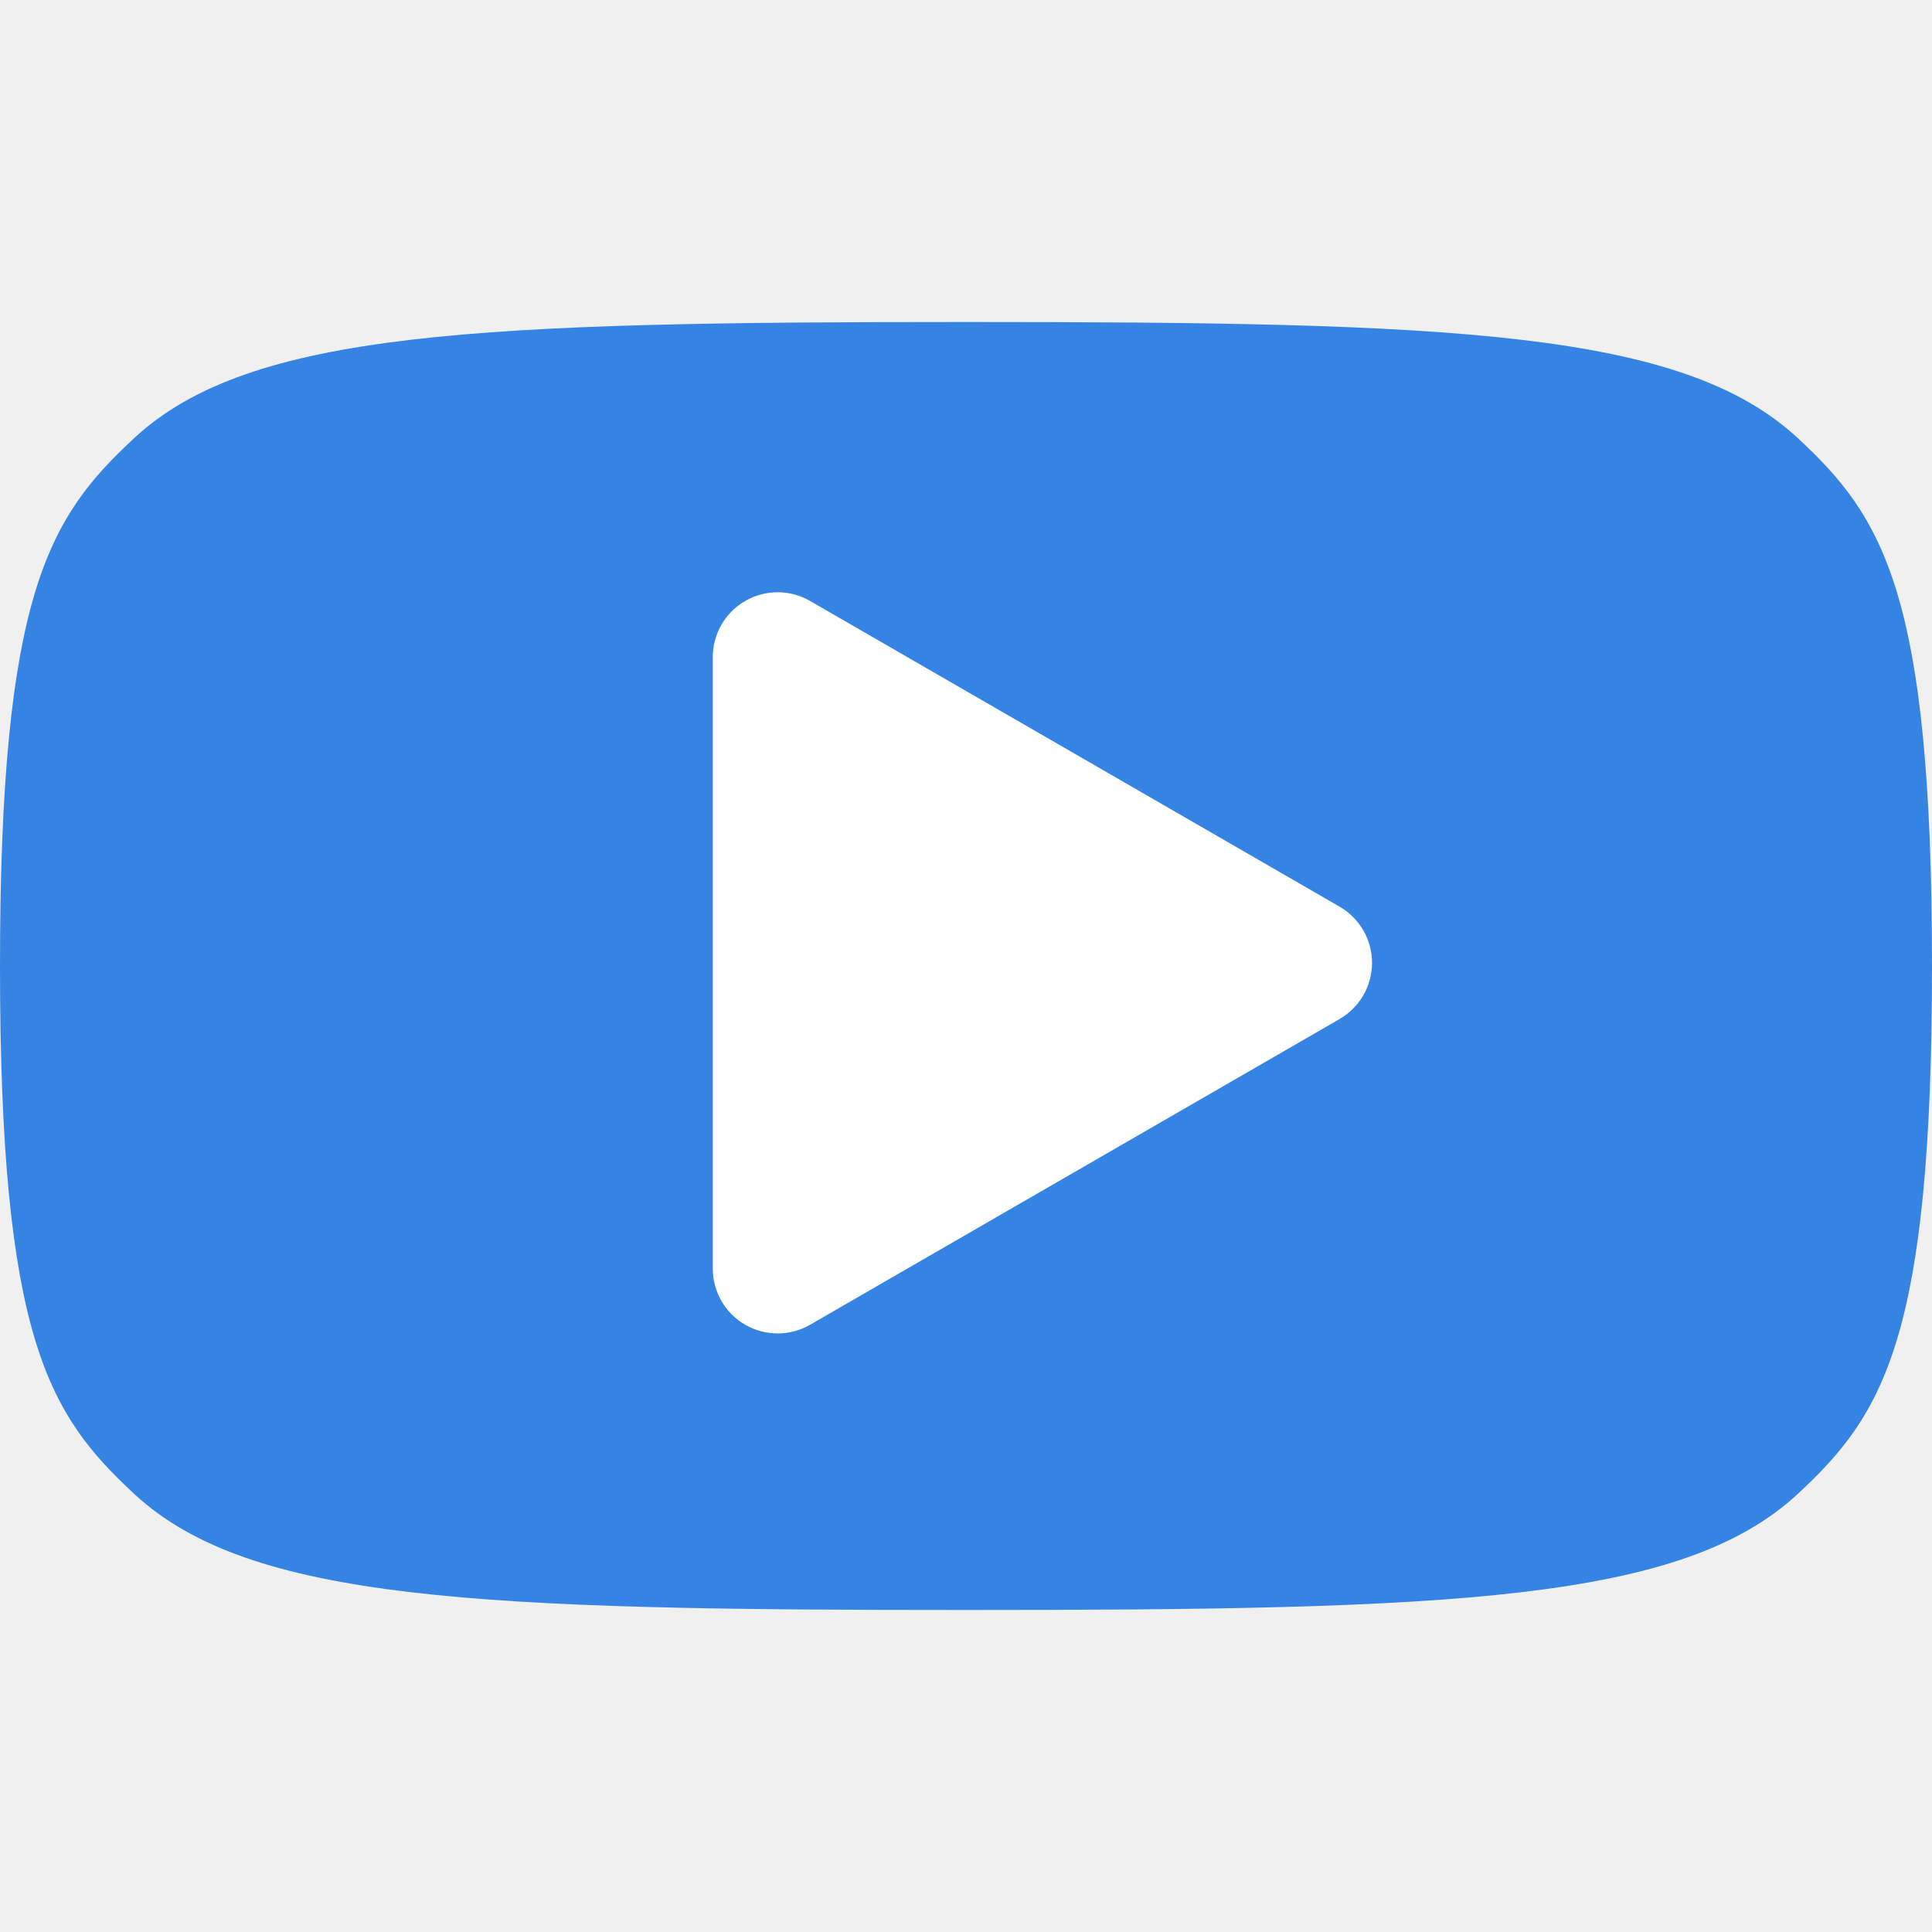
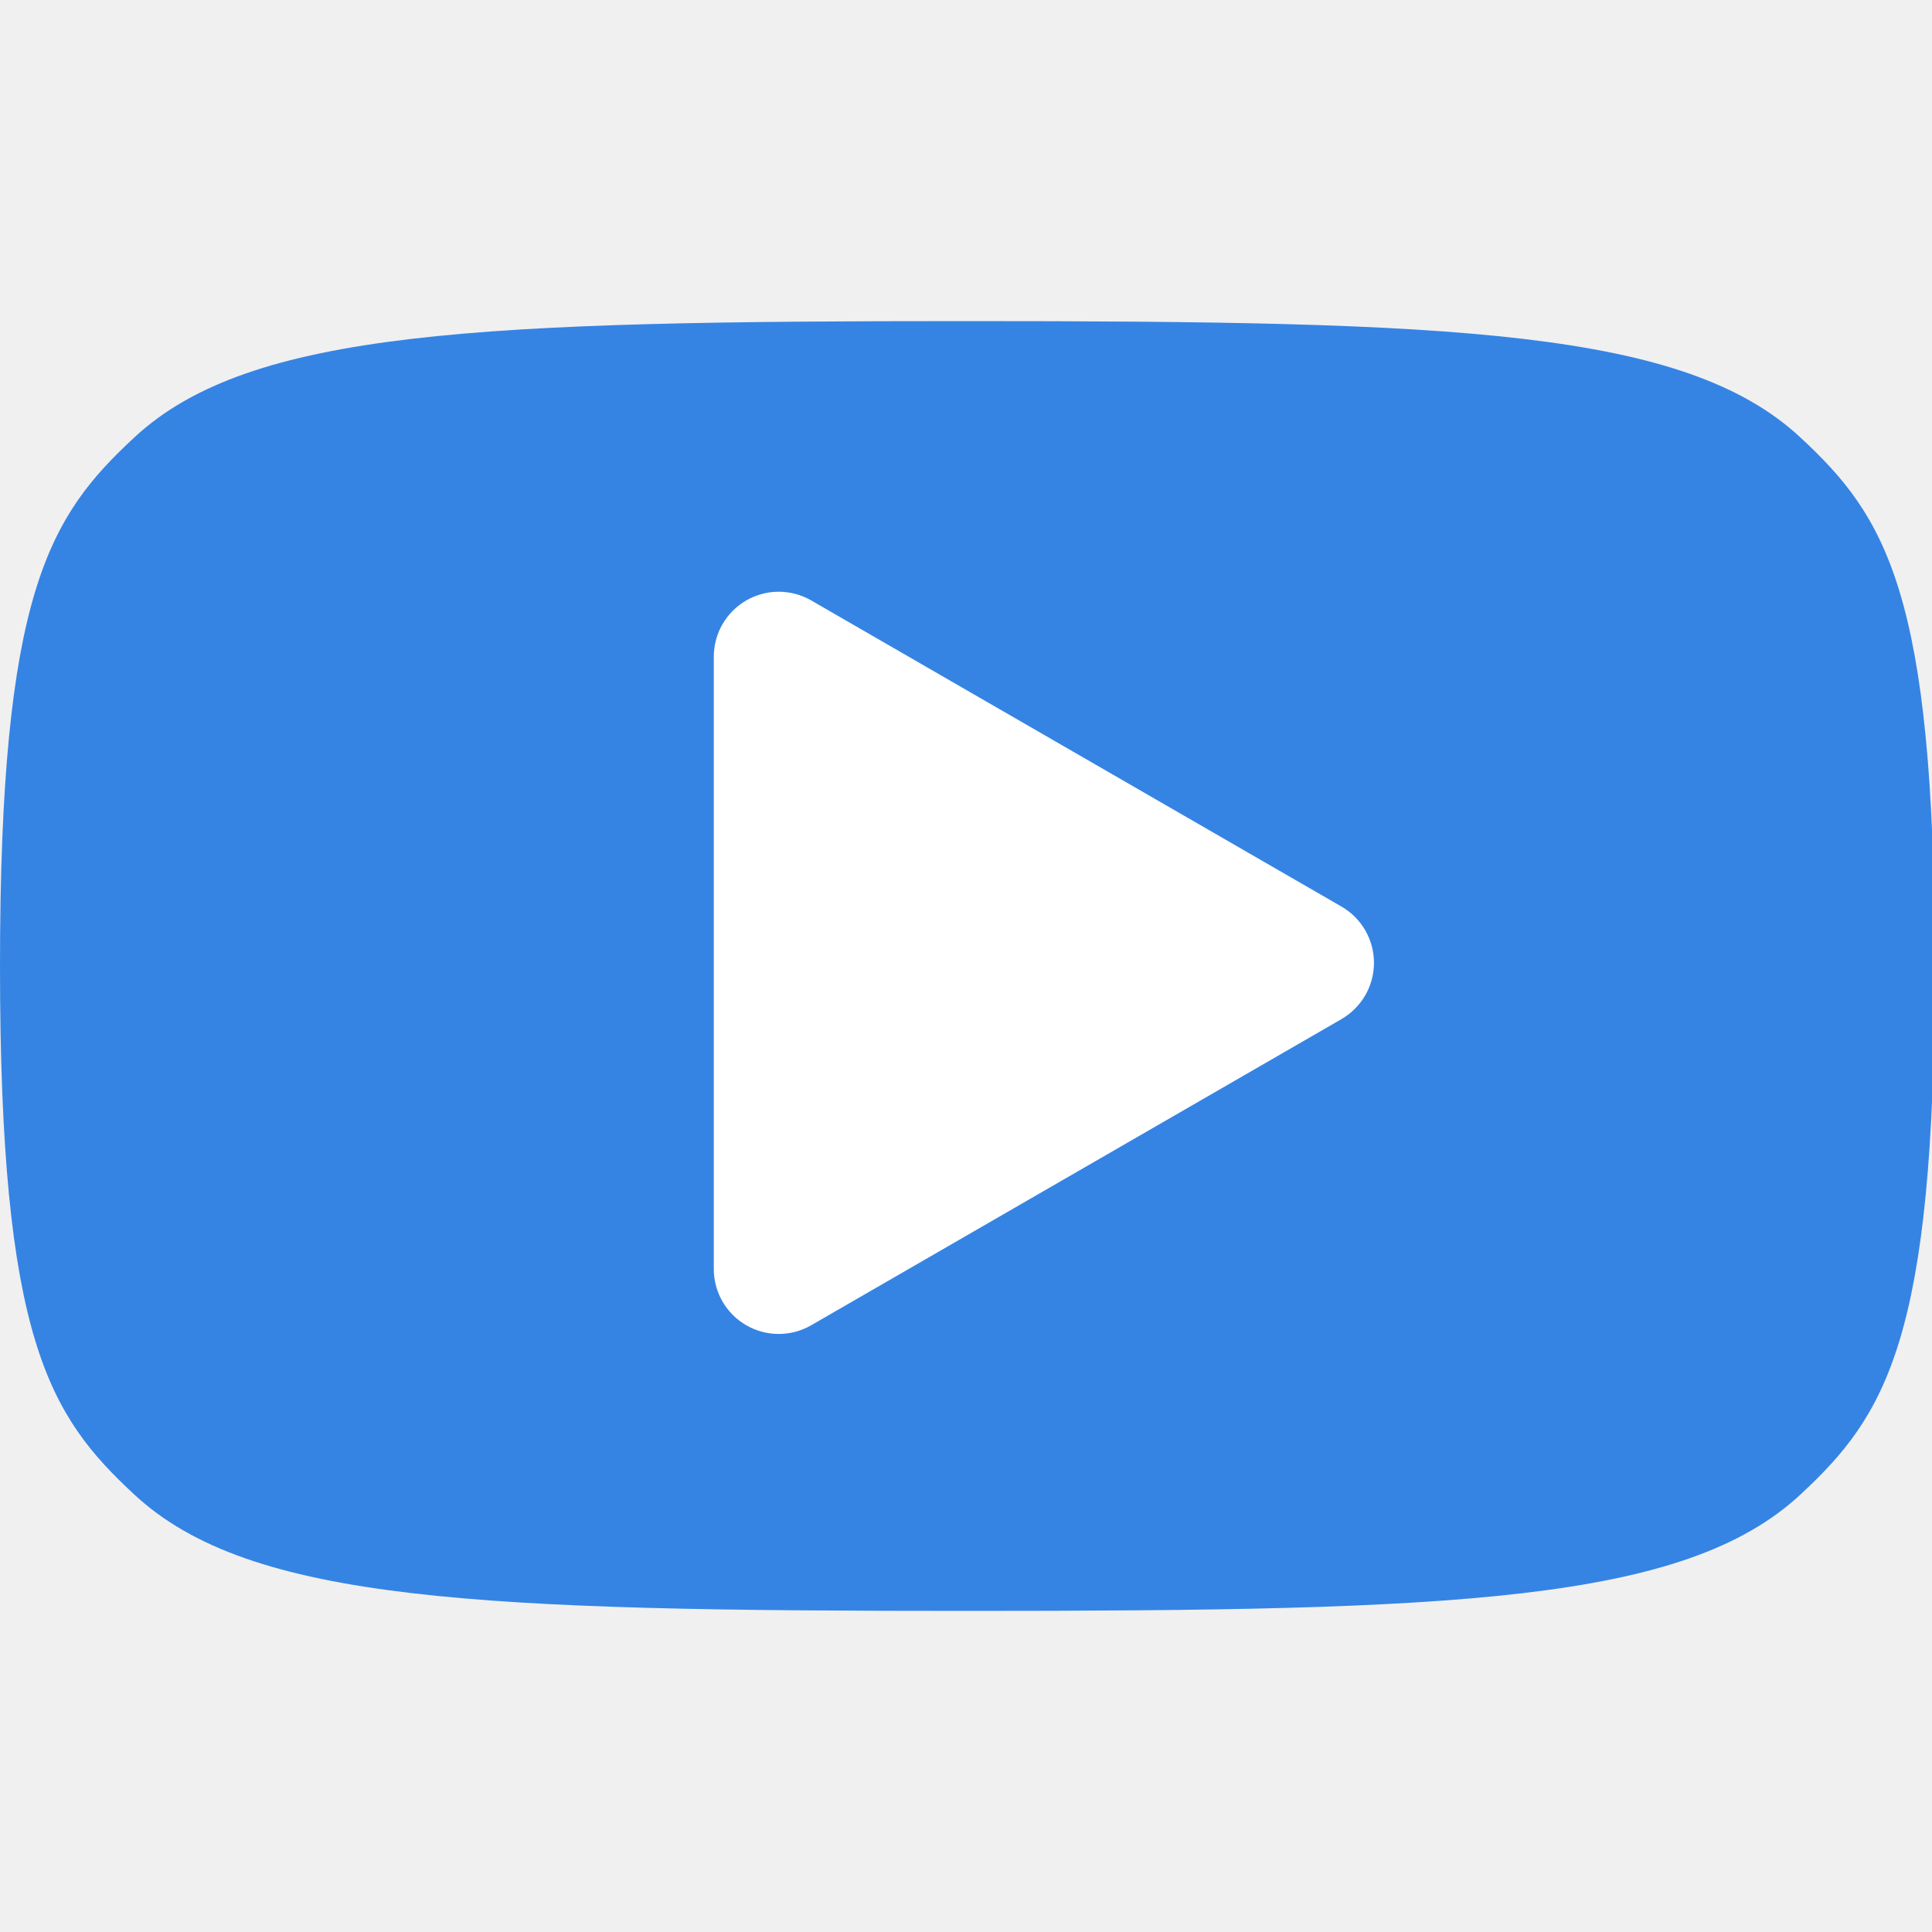
- <svg xmlns="http://www.w3.org/2000/svg" width="48" height="48" viewBox="0 0 48 48" version="1.1" id="svg1">
+ <svg xmlns="http://www.w3.org/2000/svg" width="120" height="120" viewBox="0 0 120 120" version="1.1" id="svg1">
  <defs id="defs1" />
  <g id="layer1">
-     <path id="path14" style="font-variation-settings:normal;opacity:1;vector-effect:none;fill:#3584e4;fill-opacity:1;stroke-width:0.151;stroke-linecap:butt;stroke-linejoin:miter;stroke-miterlimit:4;stroke-dasharray:none;stroke-dashoffset:0;stroke-opacity:1;-inkscape-stroke:none;paint-order:markers fill stroke;stop-color:#000000;stop-opacity:1" d="M 3.337,37.118 C 1.215,35.15 0,33.252 0,24 0,14.748 1.215,12.85 3.337,10.882 6.212,8.216 11.901,8 24,8 c 12.099,0 17.788,0.216 20.663,2.882 C 46.785,12.85 48,14.748 48,24 c 0,9.252 -1.215,11.15 -3.337,13.118 -2.875,2.667 -8.565,2.882 -20.663,2.882 -12.099,0 -17.788,-0.216 -20.663,-2.882 z" />
-     <path id="path2" style="fill:#ffffff;stroke-width:0.1;paint-order:markers fill stroke" transform="matrix(1.238352,0,0,1.238352,3.951075,39.16954)" d="m 23.686,-11.186 -10.625,6.134 a 1.301,1.301 30 0 1 -1.951,-1.127 v -12.268 a 1.301,1.301 150 0 1 1.951,-1.127 l 10.625,6.134 a 1.301,1.301 90 0 1 0,2.253 z" />
+     <path id="path14" style="font-variation-settings:normal;opacity:1;vector-effect:none;fill:#3584e4;fill-opacity:1;stroke-width:0.378;stroke-linecap:butt;stroke-linejoin:miter;stroke-miterlimit:4;stroke-dasharray:none;stroke-dashoffset:0;stroke-opacity:1;-inkscape-stroke:none;paint-order:markers fill stroke;stop-color:#000000;stop-opacity:1" d="M 8.353,92.84 C 3.041,87.914 0,83.163 0,60 0,36.837 3.041,32.086 8.353,27.16 15.552,20.484 29.795,19.944 60.084,19.944 c 30.29,0 44.532,0.54 51.731,7.216 5.312,4.926 8.353,9.677 8.353,32.84 0,23.163 -3.041,27.914 -8.353,32.84 -7.199,6.676 -21.442,7.216 -51.731,7.216 -30.29,0 -44.532,-0.54 -51.731,-7.216 z" />
+     <path id="path2" style="fill:#ffffff;stroke-width:0.1;paint-order:markers fill stroke" transform="matrix(3.10023,0,0,3.10023,9.891569,97.97714)" d="m 23.686,-11.186 -10.625,6.134 a 1.301,1.301 30 0 1 -1.951,-1.127 v -12.268 a 1.301,1.301 150 0 1 1.951,-1.127 l 10.625,6.134 a 1.301,1.301 90 0 1 0,2.253 z" />
  </g>
</svg>
